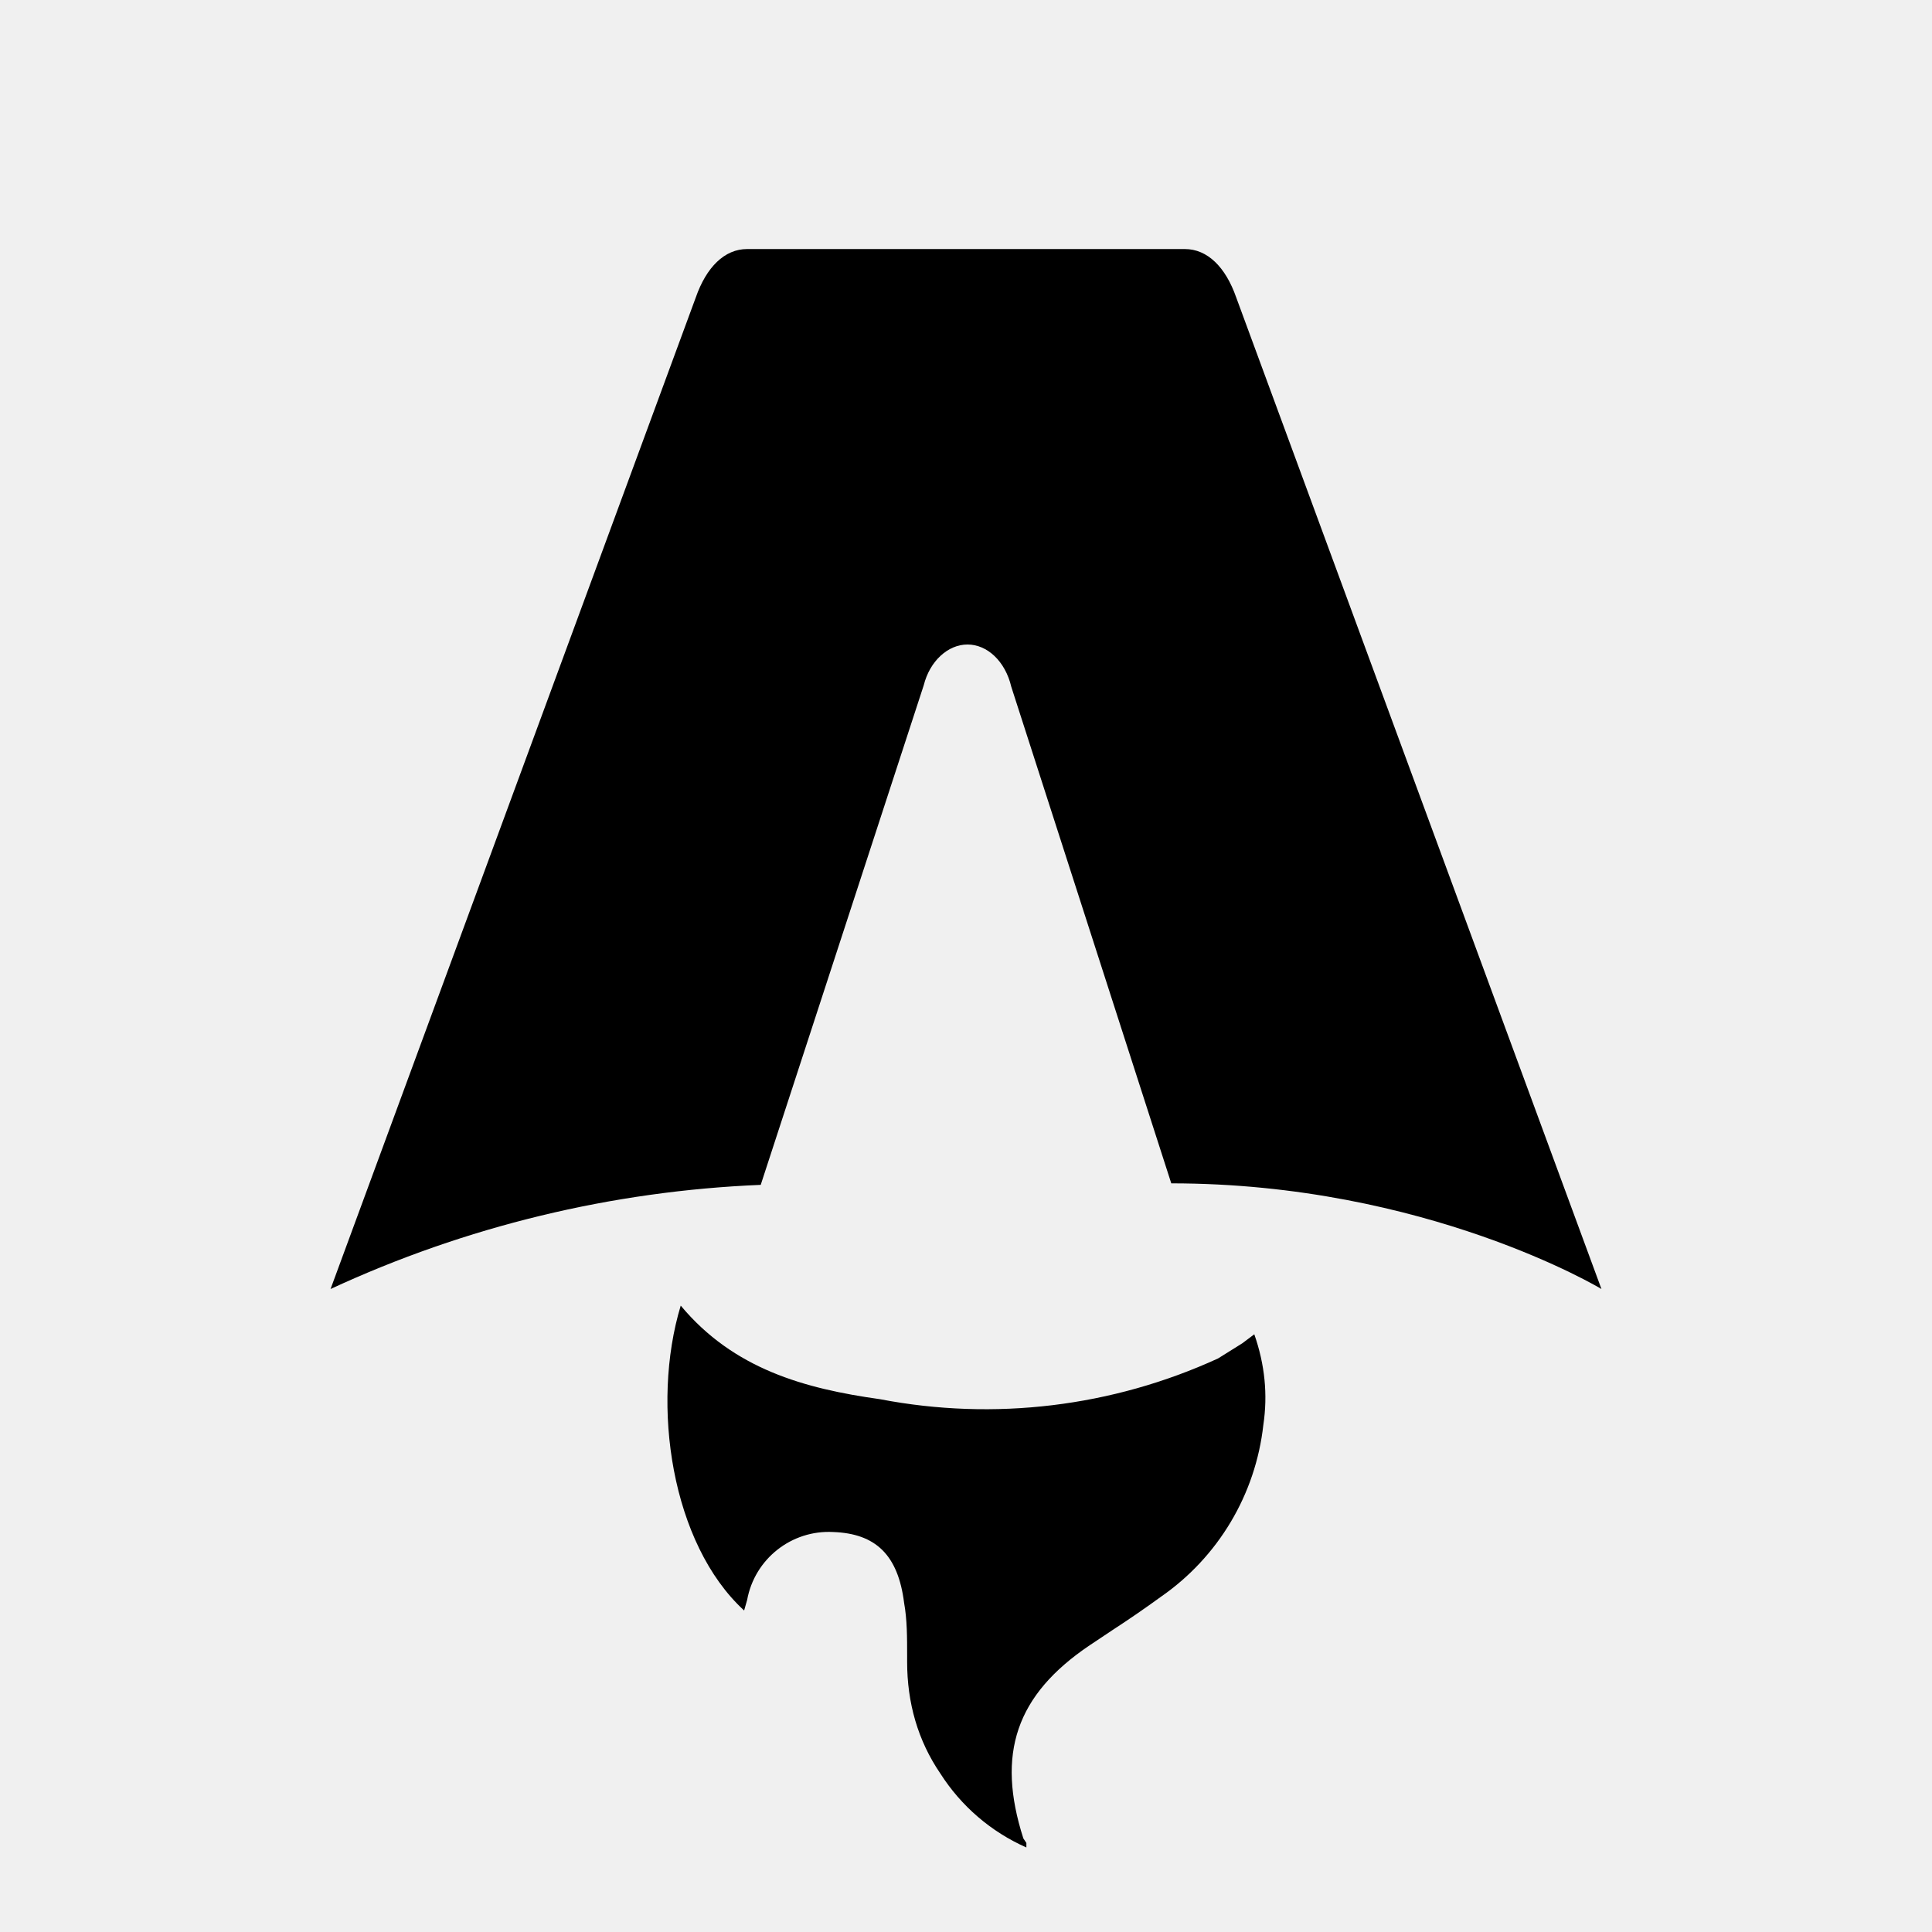
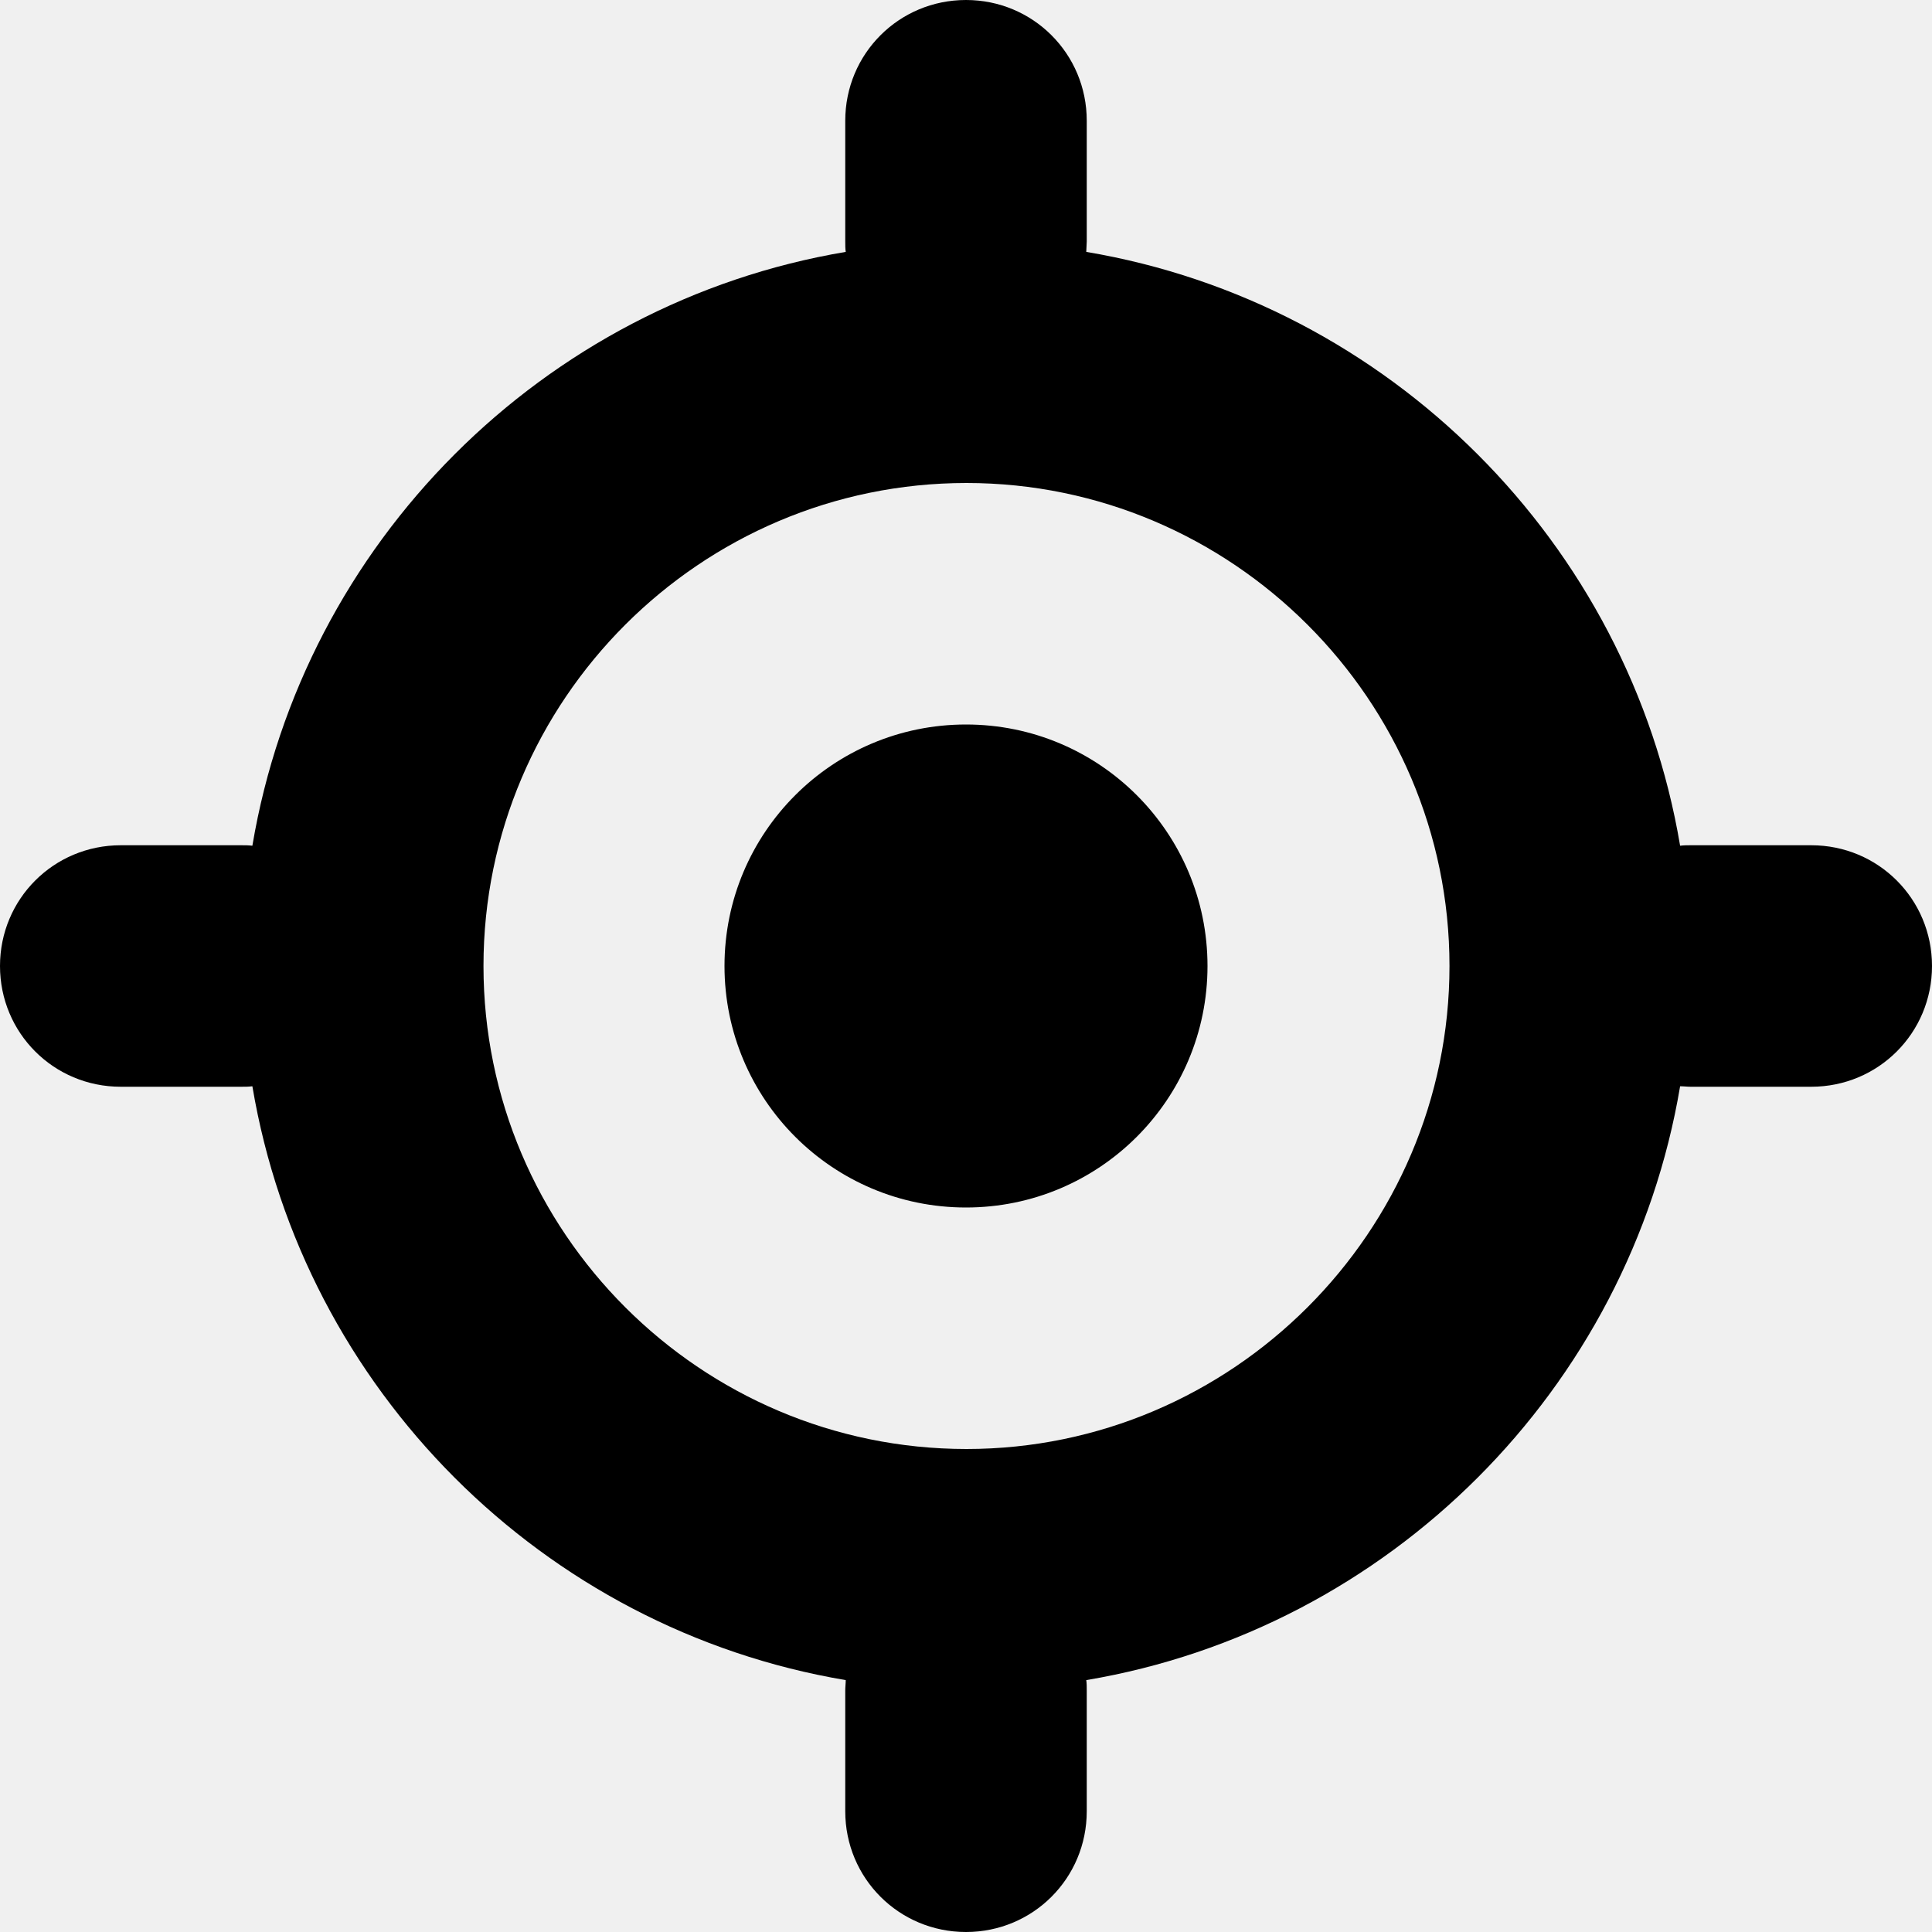
- <svg xmlns="http://www.w3.org/2000/svg" fill="none" viewBox="0 0 128 128">
-   <path d="M50.4 78.5a75.1 75.1 0 0 0-28.5 6.9l24.2-65.7c.7-2 1.9-3.2 3.4-3.2h29c1.5 0 2.7 1.2 3.4 3.2l24.2 65.7s-11.6-7-28.5-7L67 45.5c-.4-1.7-1.6-2.8-2.9-2.8-1.3 0-2.5 1.1-2.9 2.7L50.4 78.5Zm-1.1 28.2Zm-4.2-20.2c-2 6.6-.6 15.8 4.2 20.2a17.5 17.5 0 0 1 .2-.7 5.5 5.5 0 0 1 5.7-4.5c2.8.1 4.3 1.5 4.7 4.7.2 1.1.2 2.3.2 3.5v.4c0 2.7.7 5.2 2.2 7.4a13 13 0 0 0 5.7 4.9v-.3l-.2-.3c-1.8-5.6-.5-9.5 4.4-12.8l1.5-1a73 73 0 0 0 3.2-2.2 16 16 0 0 0 6.8-11.4c.3-2 .1-4-.6-6l-.8.6-1.6 1a37 37 0 0 1-22.4 2.7c-5-.7-9.7-2-13.2-6.2Z" />
-   <style>
-         path { fill: #000; }
-         @media (prefers-color-scheme: dark) {
-             path { fill: #FFF; }
-         }
-     </style>
+ <svg xmlns="http://www.w3.org/2000/svg" width="800px" height="800px" viewBox="0 0 16 16" fill="#000000">
+   <g id="SVGRepo_bgCarrier" stroke-width="0" />
+   <g id="SVGRepo_tracerCarrier" stroke-linecap="round" stroke-linejoin="round" />
+   <g id="SVGRepo_iconCarrier">
+     <path d="m 8 0 c -0.555 0 -1 0.445 -1 1 v 1 c 0 0.031 0 0.059 0.004 0.086 c -2.508 0.422 -4.492 2.41 -4.914 4.918 c -0.031 -0.004 -0.059 -0.004 -0.09 -0.004 h -1 c -0.555 0 -1 0.445 -1 1 s 0.445 1 1 1 h 1 c 0.031 0 0.059 0 0.09 -0.004 c 0.422 2.508 2.406 4.496 4.914 4.918 c 0 0.027 -0.004 0.055 -0.004 0.086 v 1 c 0 0.555 0.445 1 1 1 s 1 -0.445 1 -1 v -1 c 0 -0.031 0 -0.059 -0.004 -0.086 c 2.508 -0.422 4.496 -2.41 4.918 -4.918 c 0.031 0 0.059 0.004 0.086 0.004 h 1 c 0.555 0 1 -0.445 1 -1 s -0.445 -1 -1 -1 h -1 c -0.027 0 -0.055 0 -0.086 0.004 c -0.422 -2.508 -2.41 -4.496 -4.918 -4.918 c 0 -0.027 0.004 -0.059 0.004 -0.086 v -1 c 0 -0.555 -0.445 -1 -1 -1 z m 0.004 4 c 2.199 0 4 1.797 4 4 s -1.801 4 -4 4 c -2.203 0 -4 -1.797 -4 -4 s 1.797 -4 4 -4 z m -0.004 2 c -1.105 0 -2 0.895 -2 2 s 0.895 2 2 2 s 2 -0.895 2 -2 s -0.895 -2 -2 -2 z m 0 0" fill="#000000" />
+   </g>
</svg>
